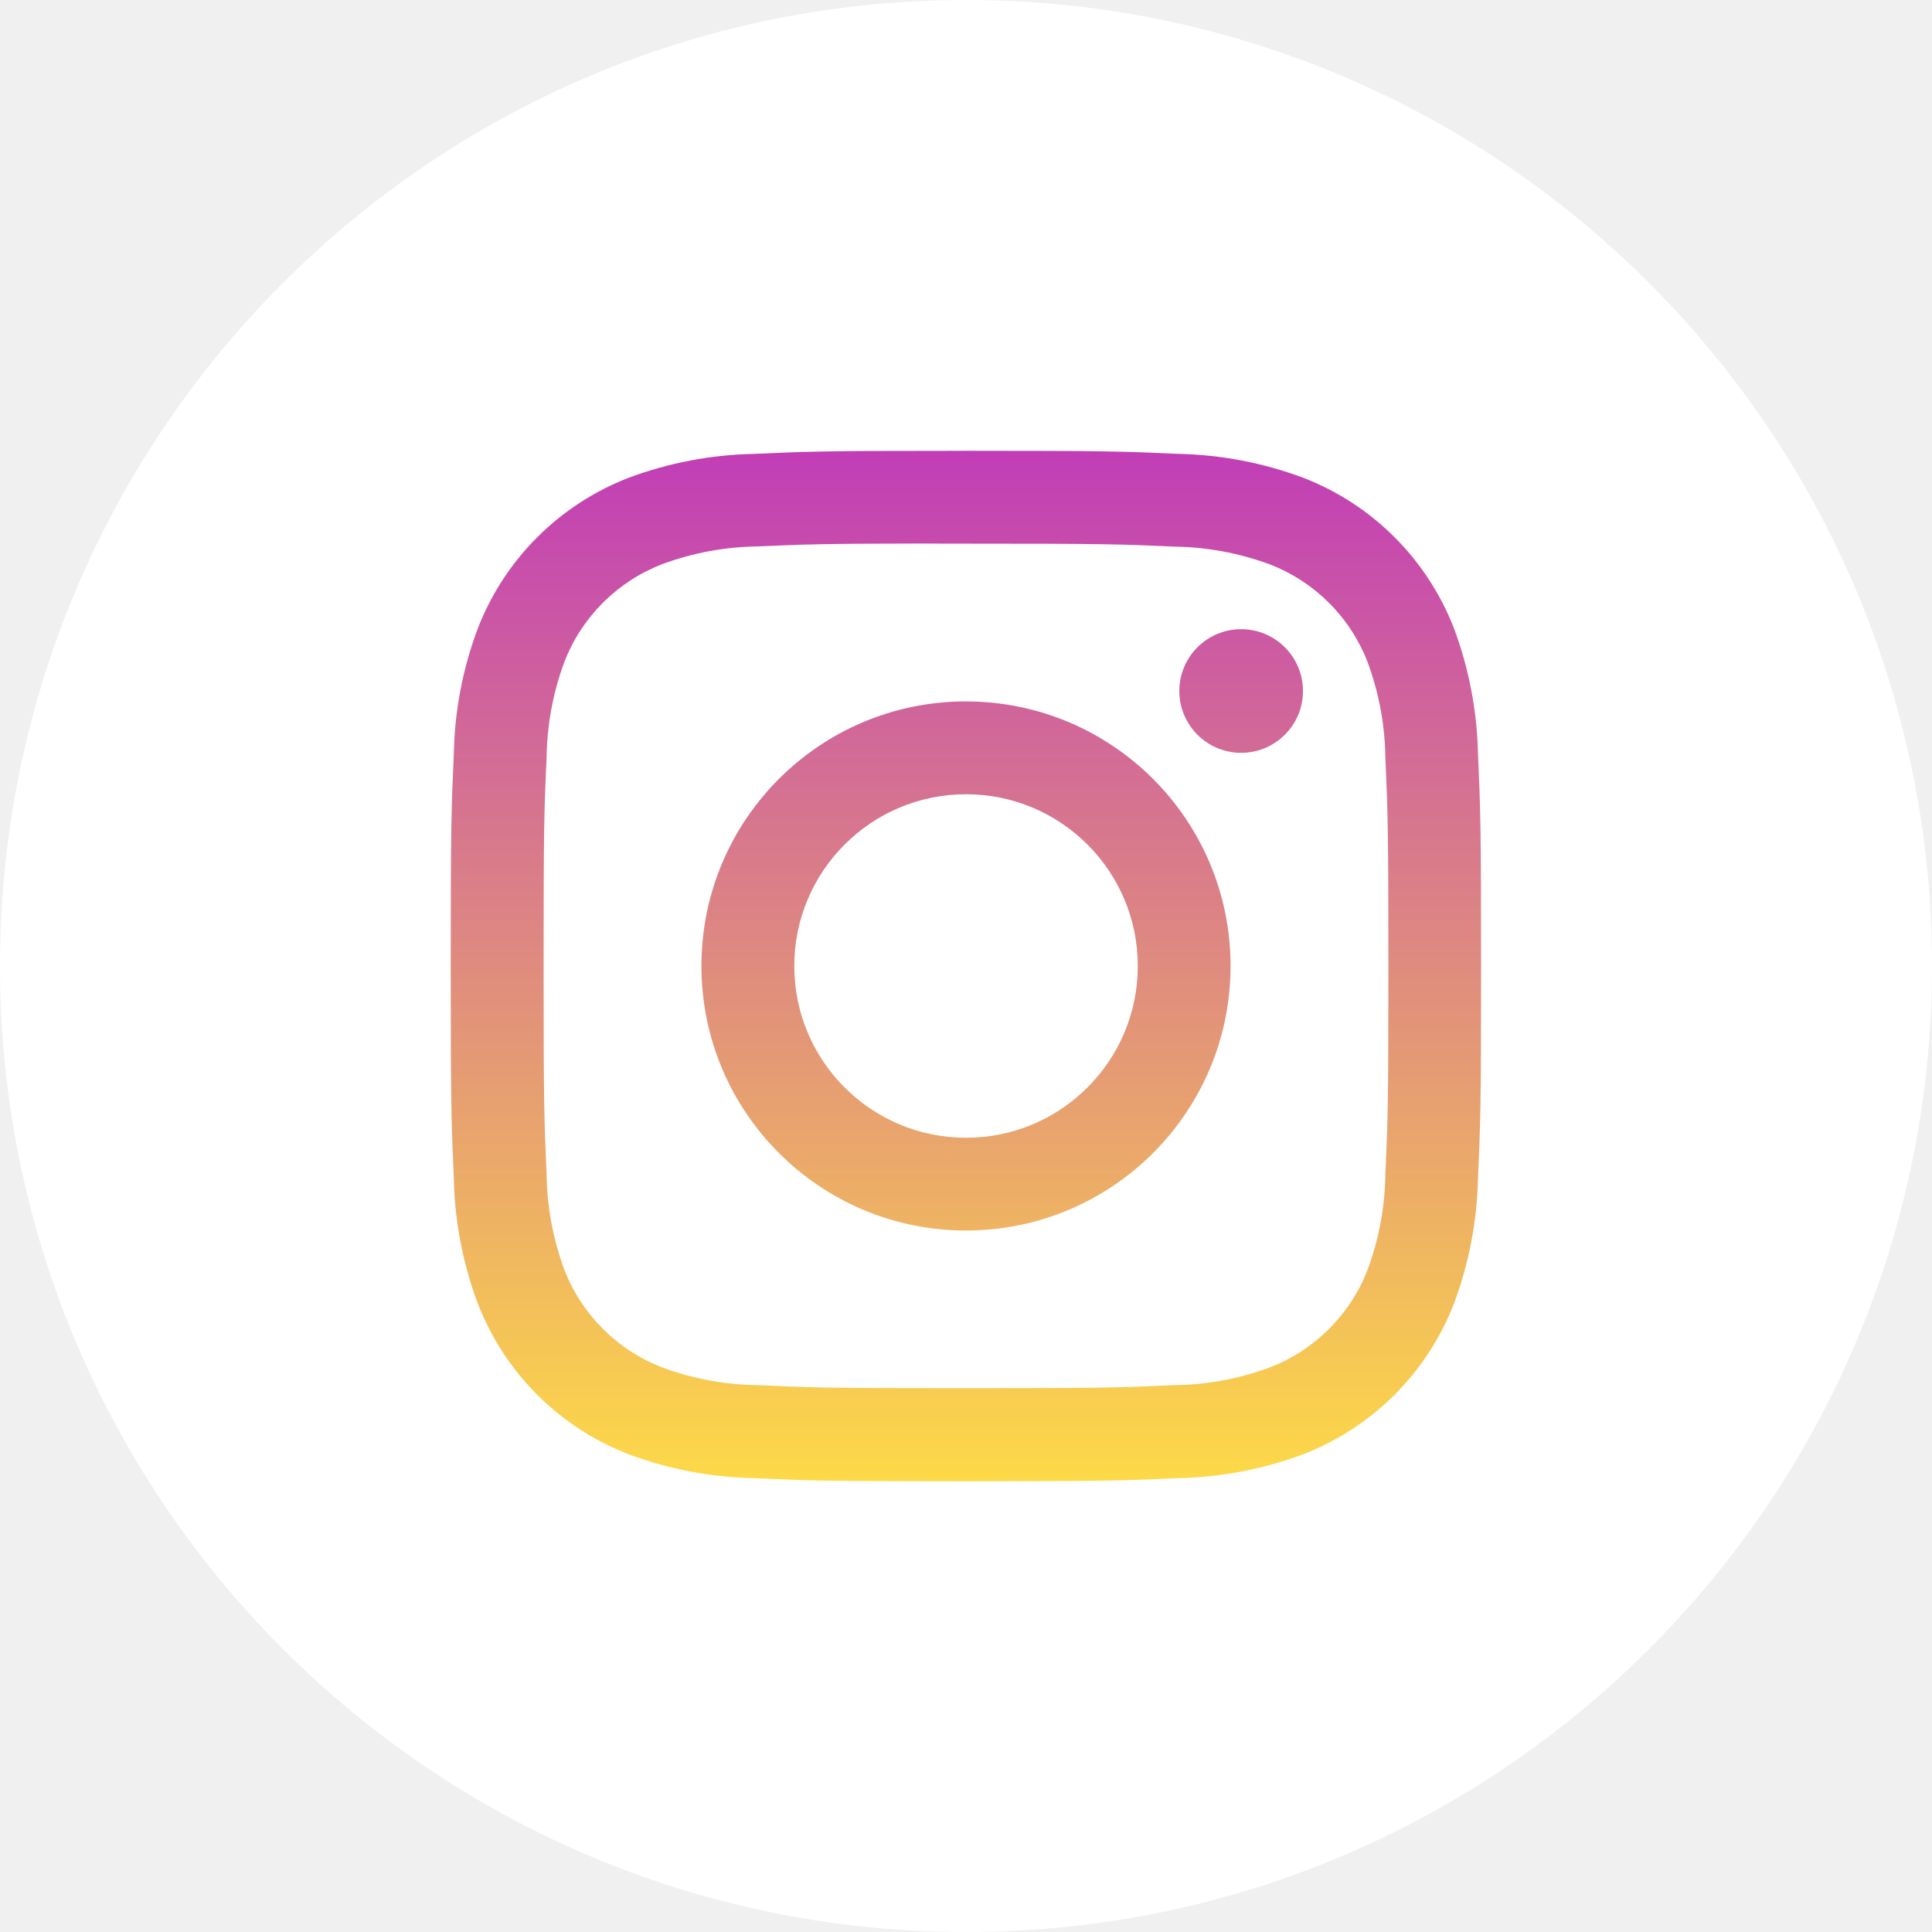
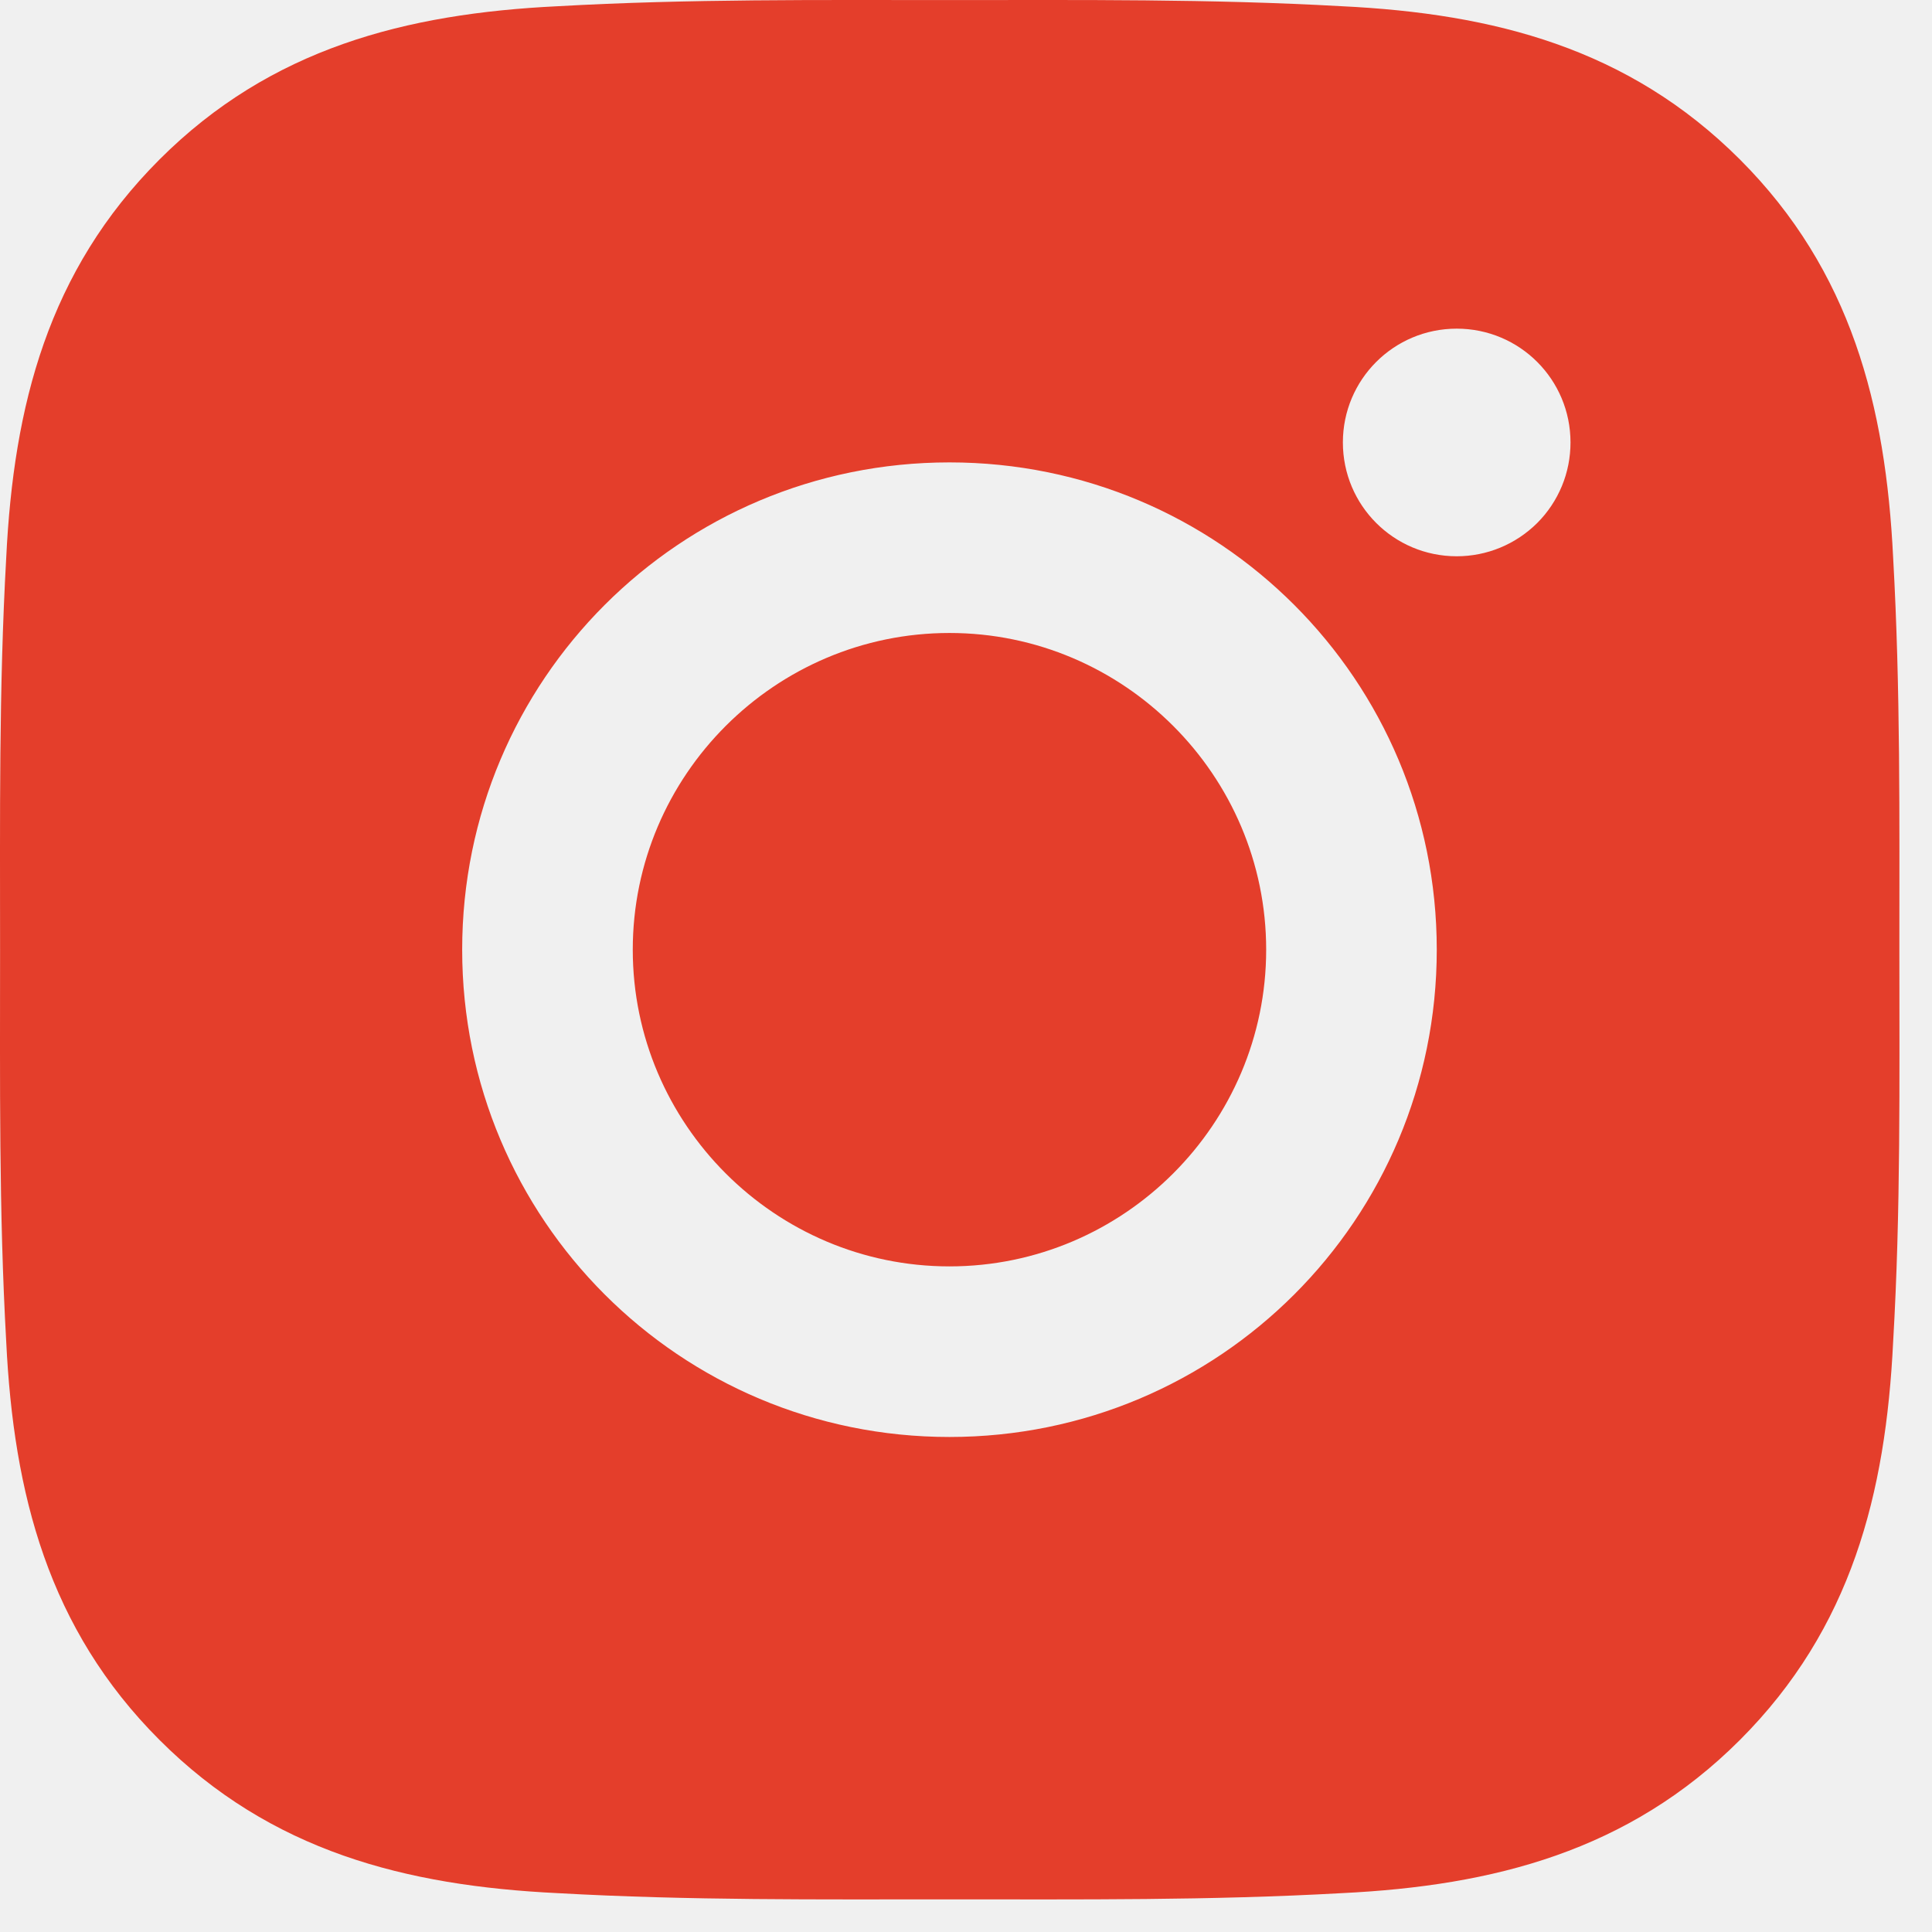
- <svg xmlns="http://www.w3.org/2000/svg" id="Instagram" width="48" height="48" viewBox="0 0 48 48">
-   <defs>
-     <linearGradient id="linear-gradient" x1="0.5" x2="0.5" y2="1" gradientUnits="objectBoundingBox">
-       <stop offset="0" stop-color="#c13db7" />
-       <stop offset="1" stop-color="#fdda47" />
-     </linearGradient>
-   </defs>
-   <path id="Path_27" data-name="Path 27" d="M0,24A24,24,0,1,1,24,48,24,24,0,0,1,0,24Z" fill="#fff" />
-   <g id="Group_13" data-name="Group 13">
-     <path id="Path_28" data-name="Path 28" d="M24,11.2c-3.476,0-3.913.015-5.278.077a9.392,9.392,0,0,0-3.107.595,6.548,6.548,0,0,0-3.745,3.743,9.35,9.35,0,0,0-.595,3.107c-.061,1.365-.077,1.8-.077,5.278s.016,3.911.077,5.277a9.407,9.407,0,0,0,.595,3.107,6.55,6.55,0,0,0,3.743,3.745,9.4,9.4,0,0,0,3.107.595c1.365.062,1.8.077,5.277.077s3.912-.015,5.277-.077a9.409,9.409,0,0,0,3.108-.595,6.558,6.558,0,0,0,3.743-3.745,9.486,9.486,0,0,0,.595-3.107c.061-1.365.077-1.8.077-5.277s-.016-3.913-.077-5.278a9.482,9.482,0,0,0-.595-3.107,6.549,6.549,0,0,0-3.744-3.744,9.422,9.422,0,0,0-3.109-.595c-1.365-.062-1.8-.077-5.277-.077Zm-.427,2.307H24c3.418,0,3.823.012,5.172.074a7.088,7.088,0,0,1,2.377.441,4.242,4.242,0,0,1,2.429,2.429,7.073,7.073,0,0,1,.441,2.376c.061,1.349.075,1.755.075,5.171s-.013,3.821-.075,5.171a7.081,7.081,0,0,1-.441,2.376,4.245,4.245,0,0,1-2.429,2.428,7.06,7.06,0,0,1-2.377.441c-1.349.061-1.755.075-5.172.075s-3.823-.013-5.172-.075a7.1,7.1,0,0,1-2.377-.441,4.241,4.241,0,0,1-2.43-2.429,7.072,7.072,0,0,1-.441-2.376c-.061-1.349-.074-1.755-.074-5.173s.012-3.821.074-5.171a7.085,7.085,0,0,1,.441-2.377,4.242,4.242,0,0,1,2.43-2.43,7.072,7.072,0,0,1,2.377-.441c1.181-.053,1.638-.069,4.024-.072v0ZM29.3,17.167a1.536,1.536,0,0,1,1.536-1.535h0A1.536,1.536,0,1,1,29.3,17.167Zm-5.3.259A6.573,6.573,0,1,0,30.573,24,6.574,6.574,0,0,0,24,17.427ZM28.268,24A4.267,4.267,0,1,0,24,28.267,4.267,4.267,0,0,0,28.268,24Z" fill-rule="evenodd" fill="url(#linear-gradient)" />
-   </g>
+ <svg xmlns="http://www.w3.org/2000/svg" width="27" height="27" viewBox="0 0 27 27" fill="none">
+   <path d="M13.269 8.846C10.832 8.846 8.843 10.835 8.843 13.272C8.843 15.709 10.832 17.698 13.269 17.698C15.706 17.698 17.695 15.709 17.695 13.272C17.695 10.835 15.706 8.846 13.269 8.846ZM26.544 13.272C26.544 11.44 26.56 9.623 26.457 7.794C26.354 5.669 25.869 3.783 24.316 2.229C22.758 0.672 20.876 0.19 18.751 0.087C16.918 -0.016 15.102 0.001 13.272 0.001C11.44 0.001 9.623 -0.016 7.794 0.087C5.669 0.19 3.783 0.675 2.229 2.229C0.672 3.786 0.19 5.669 0.087 7.794C-0.016 9.627 0.001 11.443 0.001 13.272C0.001 15.102 -0.016 16.921 0.087 18.751C0.19 20.876 0.675 22.762 2.229 24.316C3.786 25.873 5.669 26.354 7.794 26.457C9.627 26.56 11.443 26.544 13.272 26.544C15.105 26.544 16.921 26.56 18.751 26.457C20.876 26.354 22.762 25.869 24.316 24.316C25.873 22.758 26.354 20.876 26.457 18.751C26.564 16.921 26.544 15.105 26.544 13.272V13.272ZM13.269 20.082C9.5 20.082 6.459 17.041 6.459 13.272C6.459 9.504 9.5 6.462 13.269 6.462C17.038 6.462 20.079 9.504 20.079 13.272C20.079 17.041 17.038 20.082 13.269 20.082ZM20.358 7.774C19.478 7.774 18.767 7.063 18.767 6.183C18.767 5.304 19.478 4.593 20.358 4.593C21.238 4.593 21.948 5.304 21.948 6.183C21.948 6.392 21.908 6.599 21.828 6.792C21.748 6.985 21.631 7.161 21.483 7.309C21.335 7.456 21.16 7.573 20.967 7.653C20.774 7.733 20.567 7.774 20.358 7.774V7.774Z" fill="#E43E2B" />
</svg>
